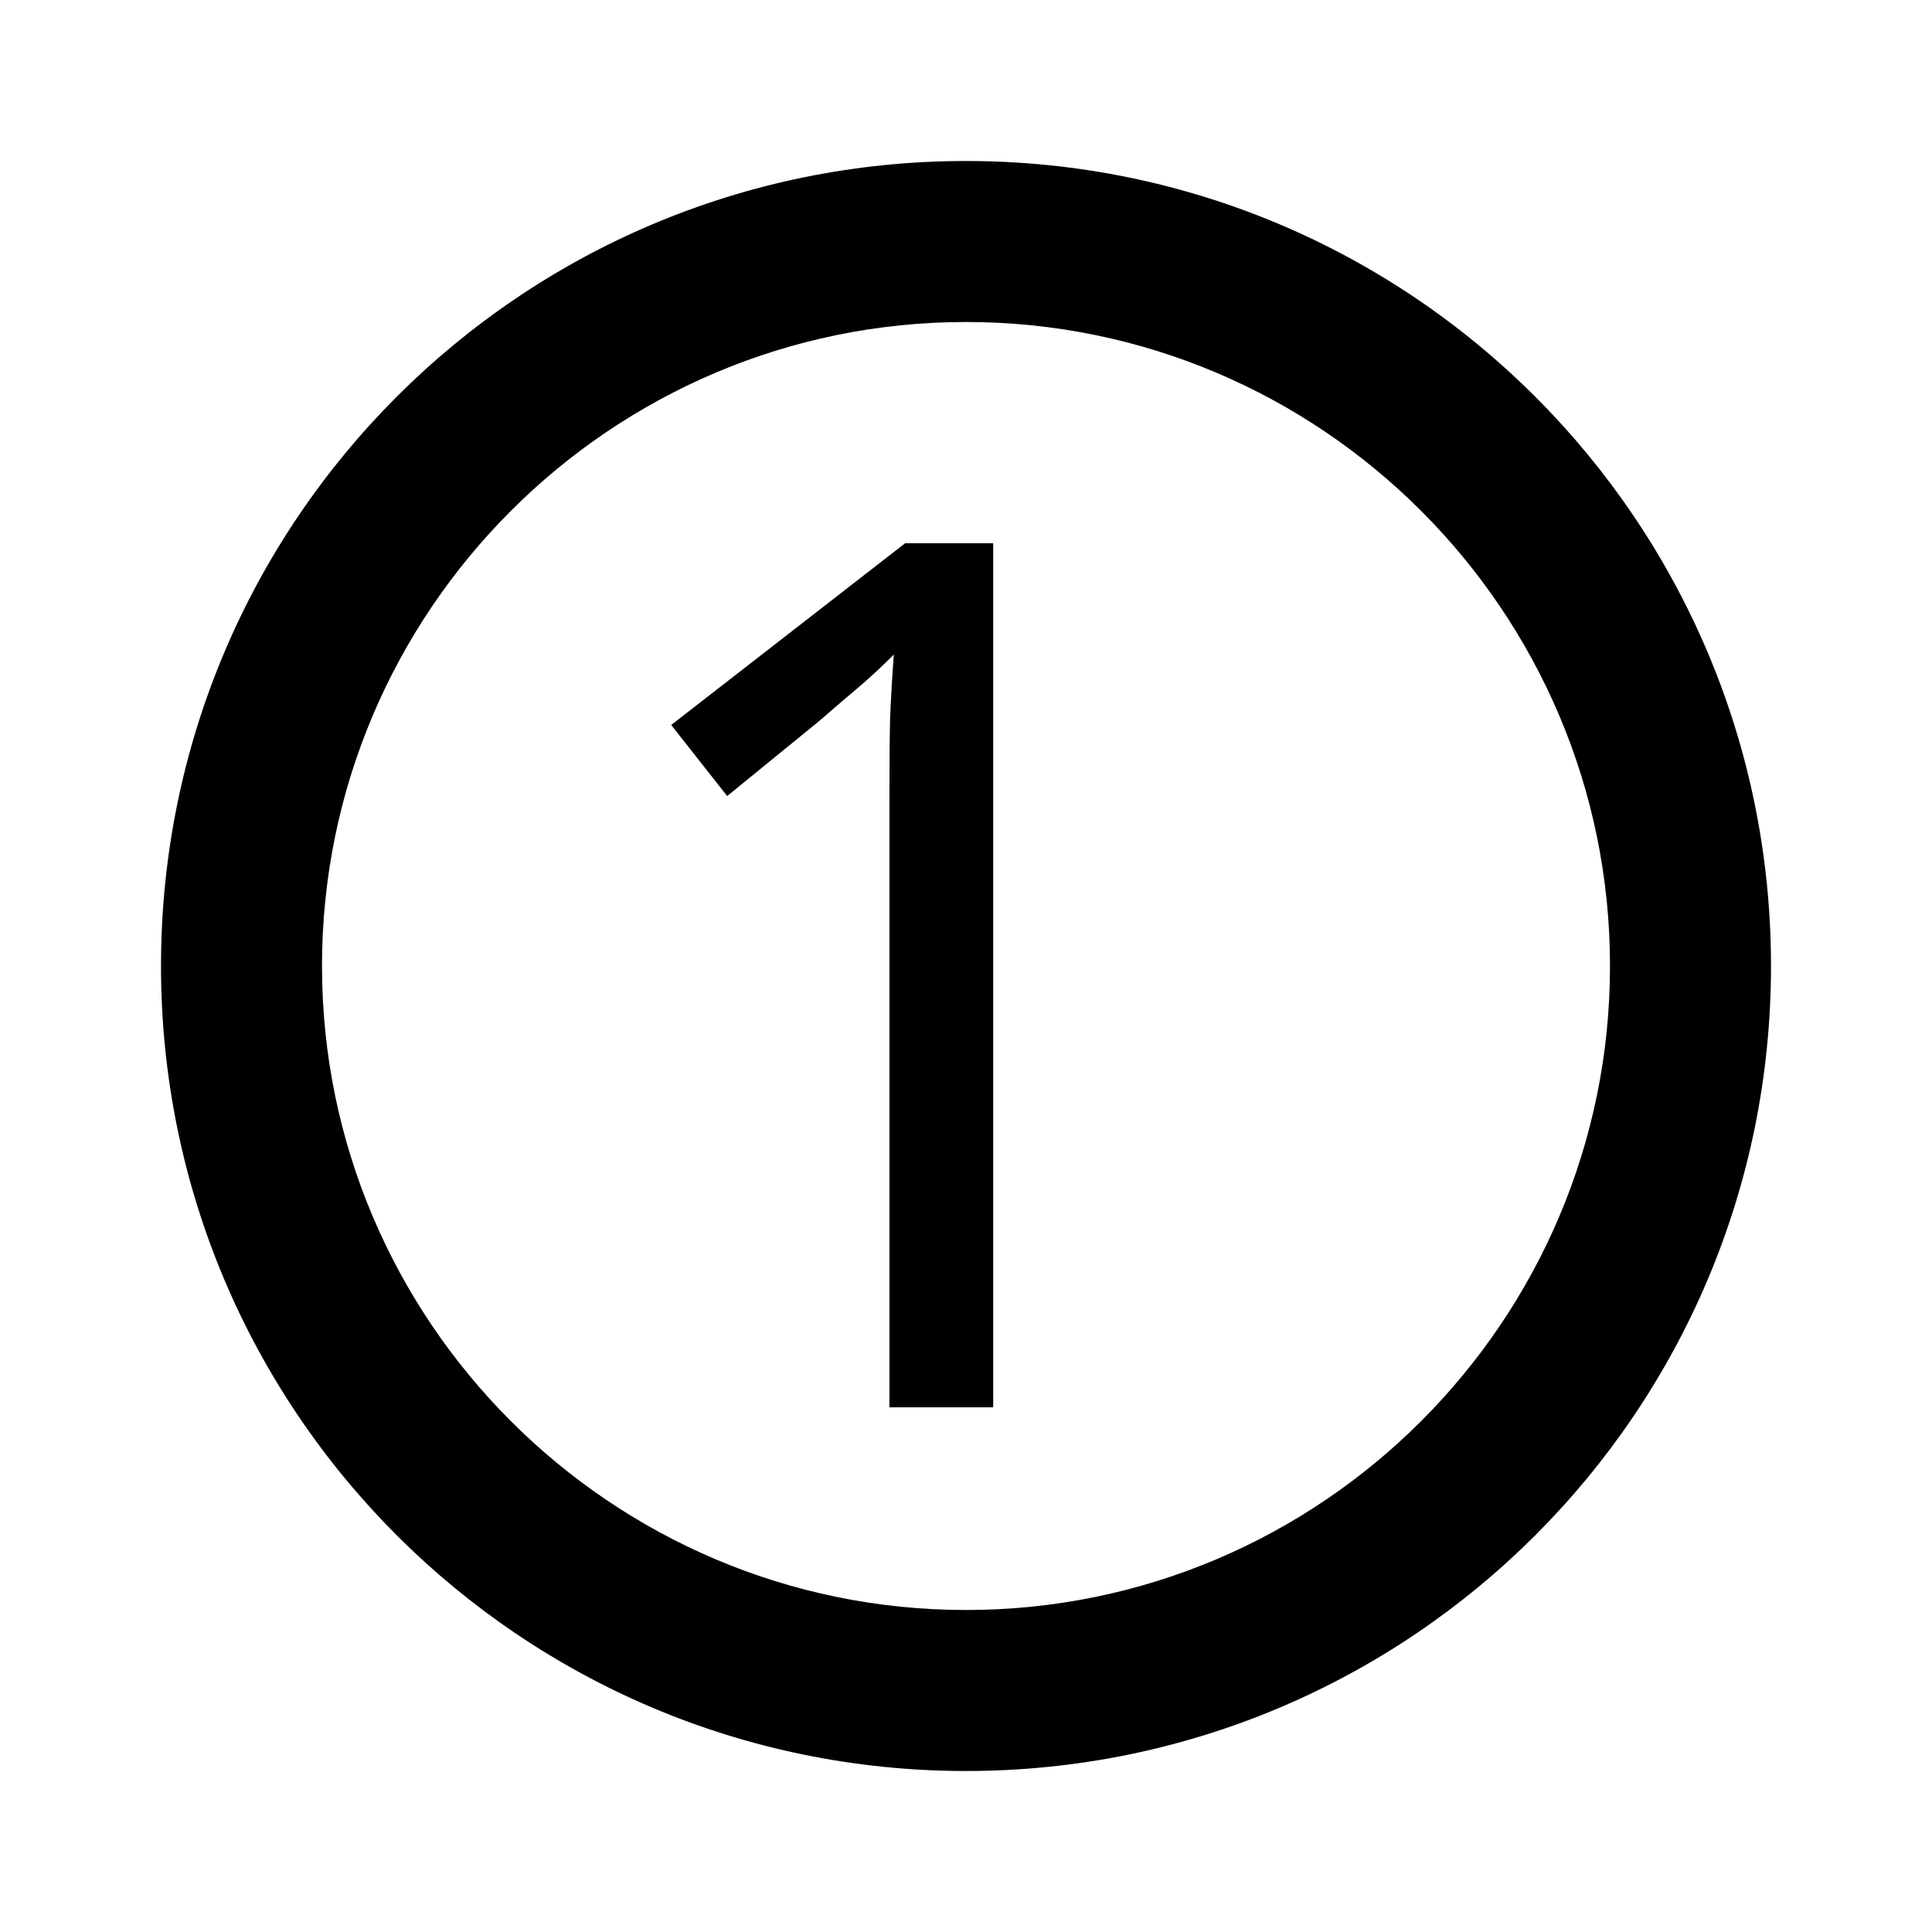
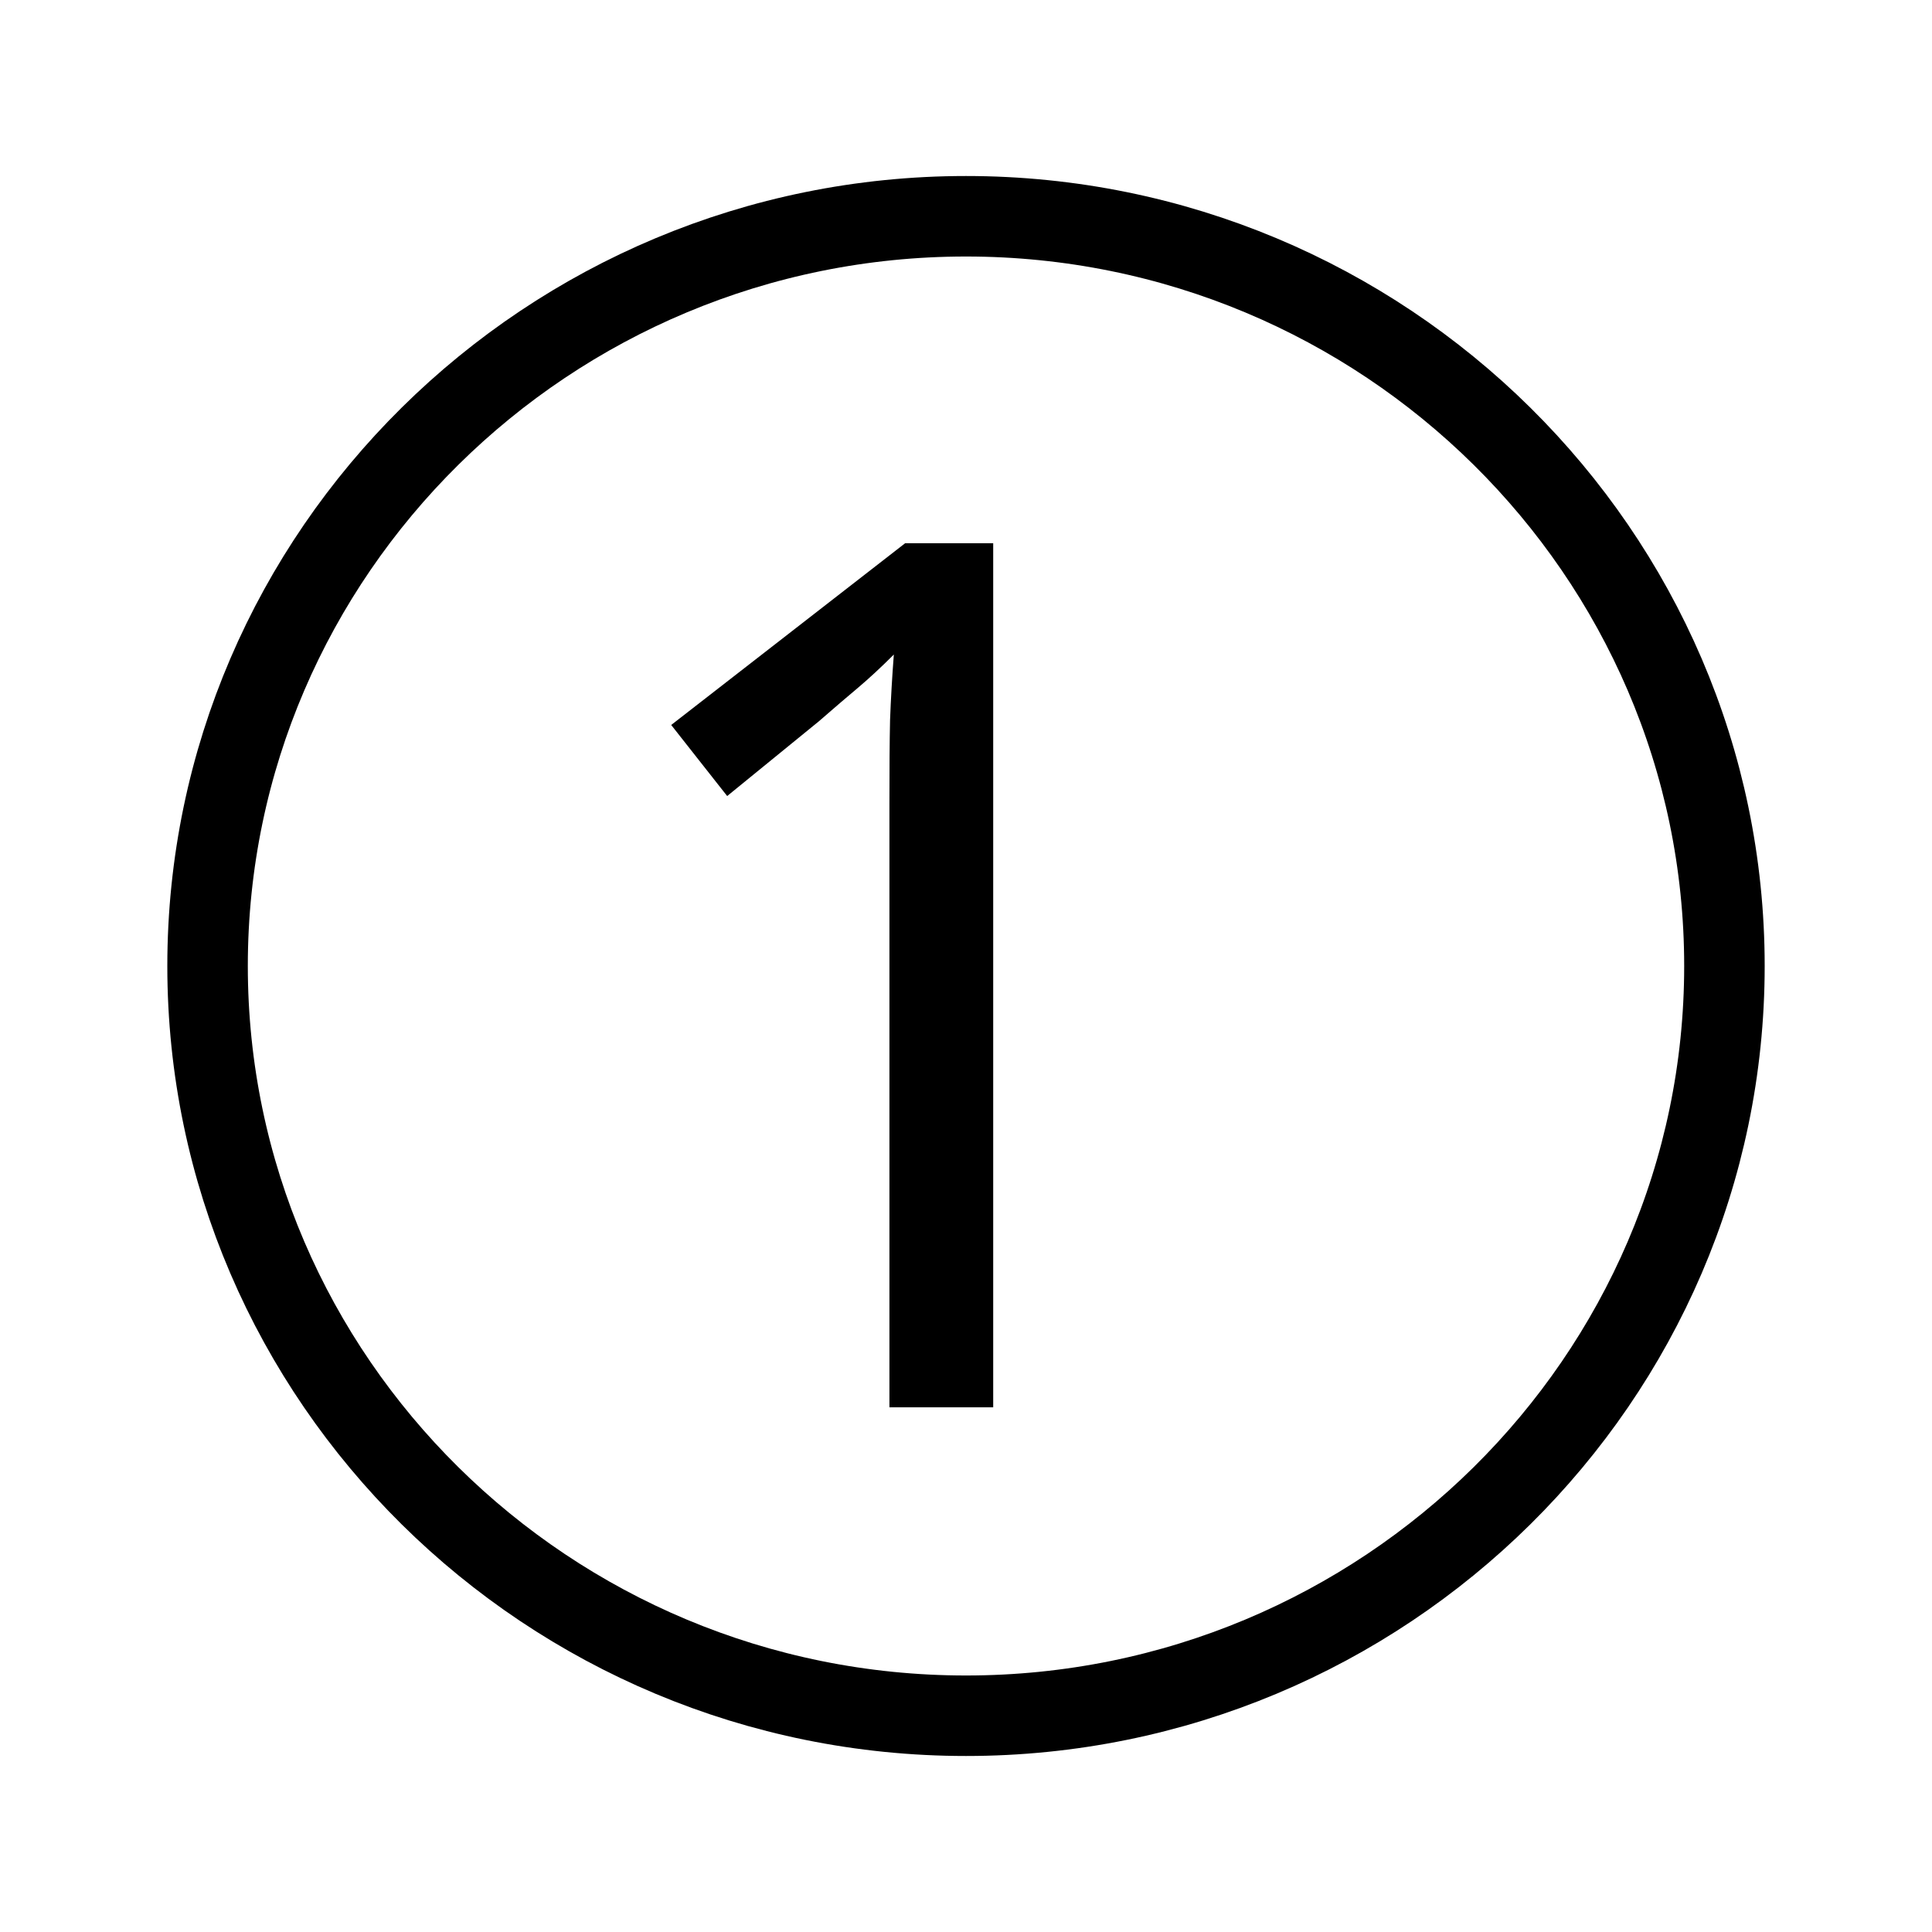
<svg xmlns="http://www.w3.org/2000/svg" version="1.1" viewBox="0 0 48 48">
  <path d="M0 0h48v48H0z" fill="none" />
-   <path d="m24 4c-11.05 0-20 8.95-20 20s8.95 20 20 20 20-8.95 20-20-8.95-20-20-20zm0 36c-8.82 0-16-7.18-16-16s7.18-16 16-16 16 7.18 16 16-7.18 16-16 16z" />
+   <path d="m24 5.373c-10.384 0-18.843 8.362-18.843 18.627s8.459 18.627 18.843 18.627 18.843-8.362 18.843-18.627-8.459-18.627-18.843-18.627z" color="#000000" color-rendering="auto" dominant-baseline="auto" fill="none" image-rendering="auto" shape-rendering="auto" solid-color="#000000" stroke="#000" stroke-width="2" style="font-feature-settings:normal;font-variant-alternates:normal;font-variant-caps:normal;font-variant-ligatures:normal;font-variant-numeric:normal;font-variant-position:normal;isolation:auto;mix-blend-mode:normal;shape-padding:0;text-decoration-color:#000000;text-decoration-line:none;text-decoration-style:solid;text-indent:0;text-orientation:mixed;text-transform:none;white-space:normal" />
  <text x="13.794" y="35.38" fill="#000000" font-family="Sans" font-size="31.22px" letter-spacing="-.023px" stroke-width=".78px" word-spacing="0px" style="line-height:125%" xml:space="preserve">
    <tspan x="13.794" y="63.002" stroke-width=".78px" />
  </text>
  <text x="14.004" y="34.964" fill="#000000" font-family="Verdana" font-size="30.06px" letter-spacing="-.023px" stroke-width=".752px" word-spacing="0px" style="font-feature-settings:normal;font-variant-caps:normal;font-variant-ligatures:normal;font-variant-numeric:normal;line-height:125%" xml:space="preserve">
    <tspan x="14.004" y="34.964" font-family="Verdana" font-size="30.06px" stroke-width=".752px" style="font-feature-settings:normal;font-variant-caps:normal;font-variant-ligatures:normal;font-variant-numeric:normal">1</tspan>
  </text>
</svg>
